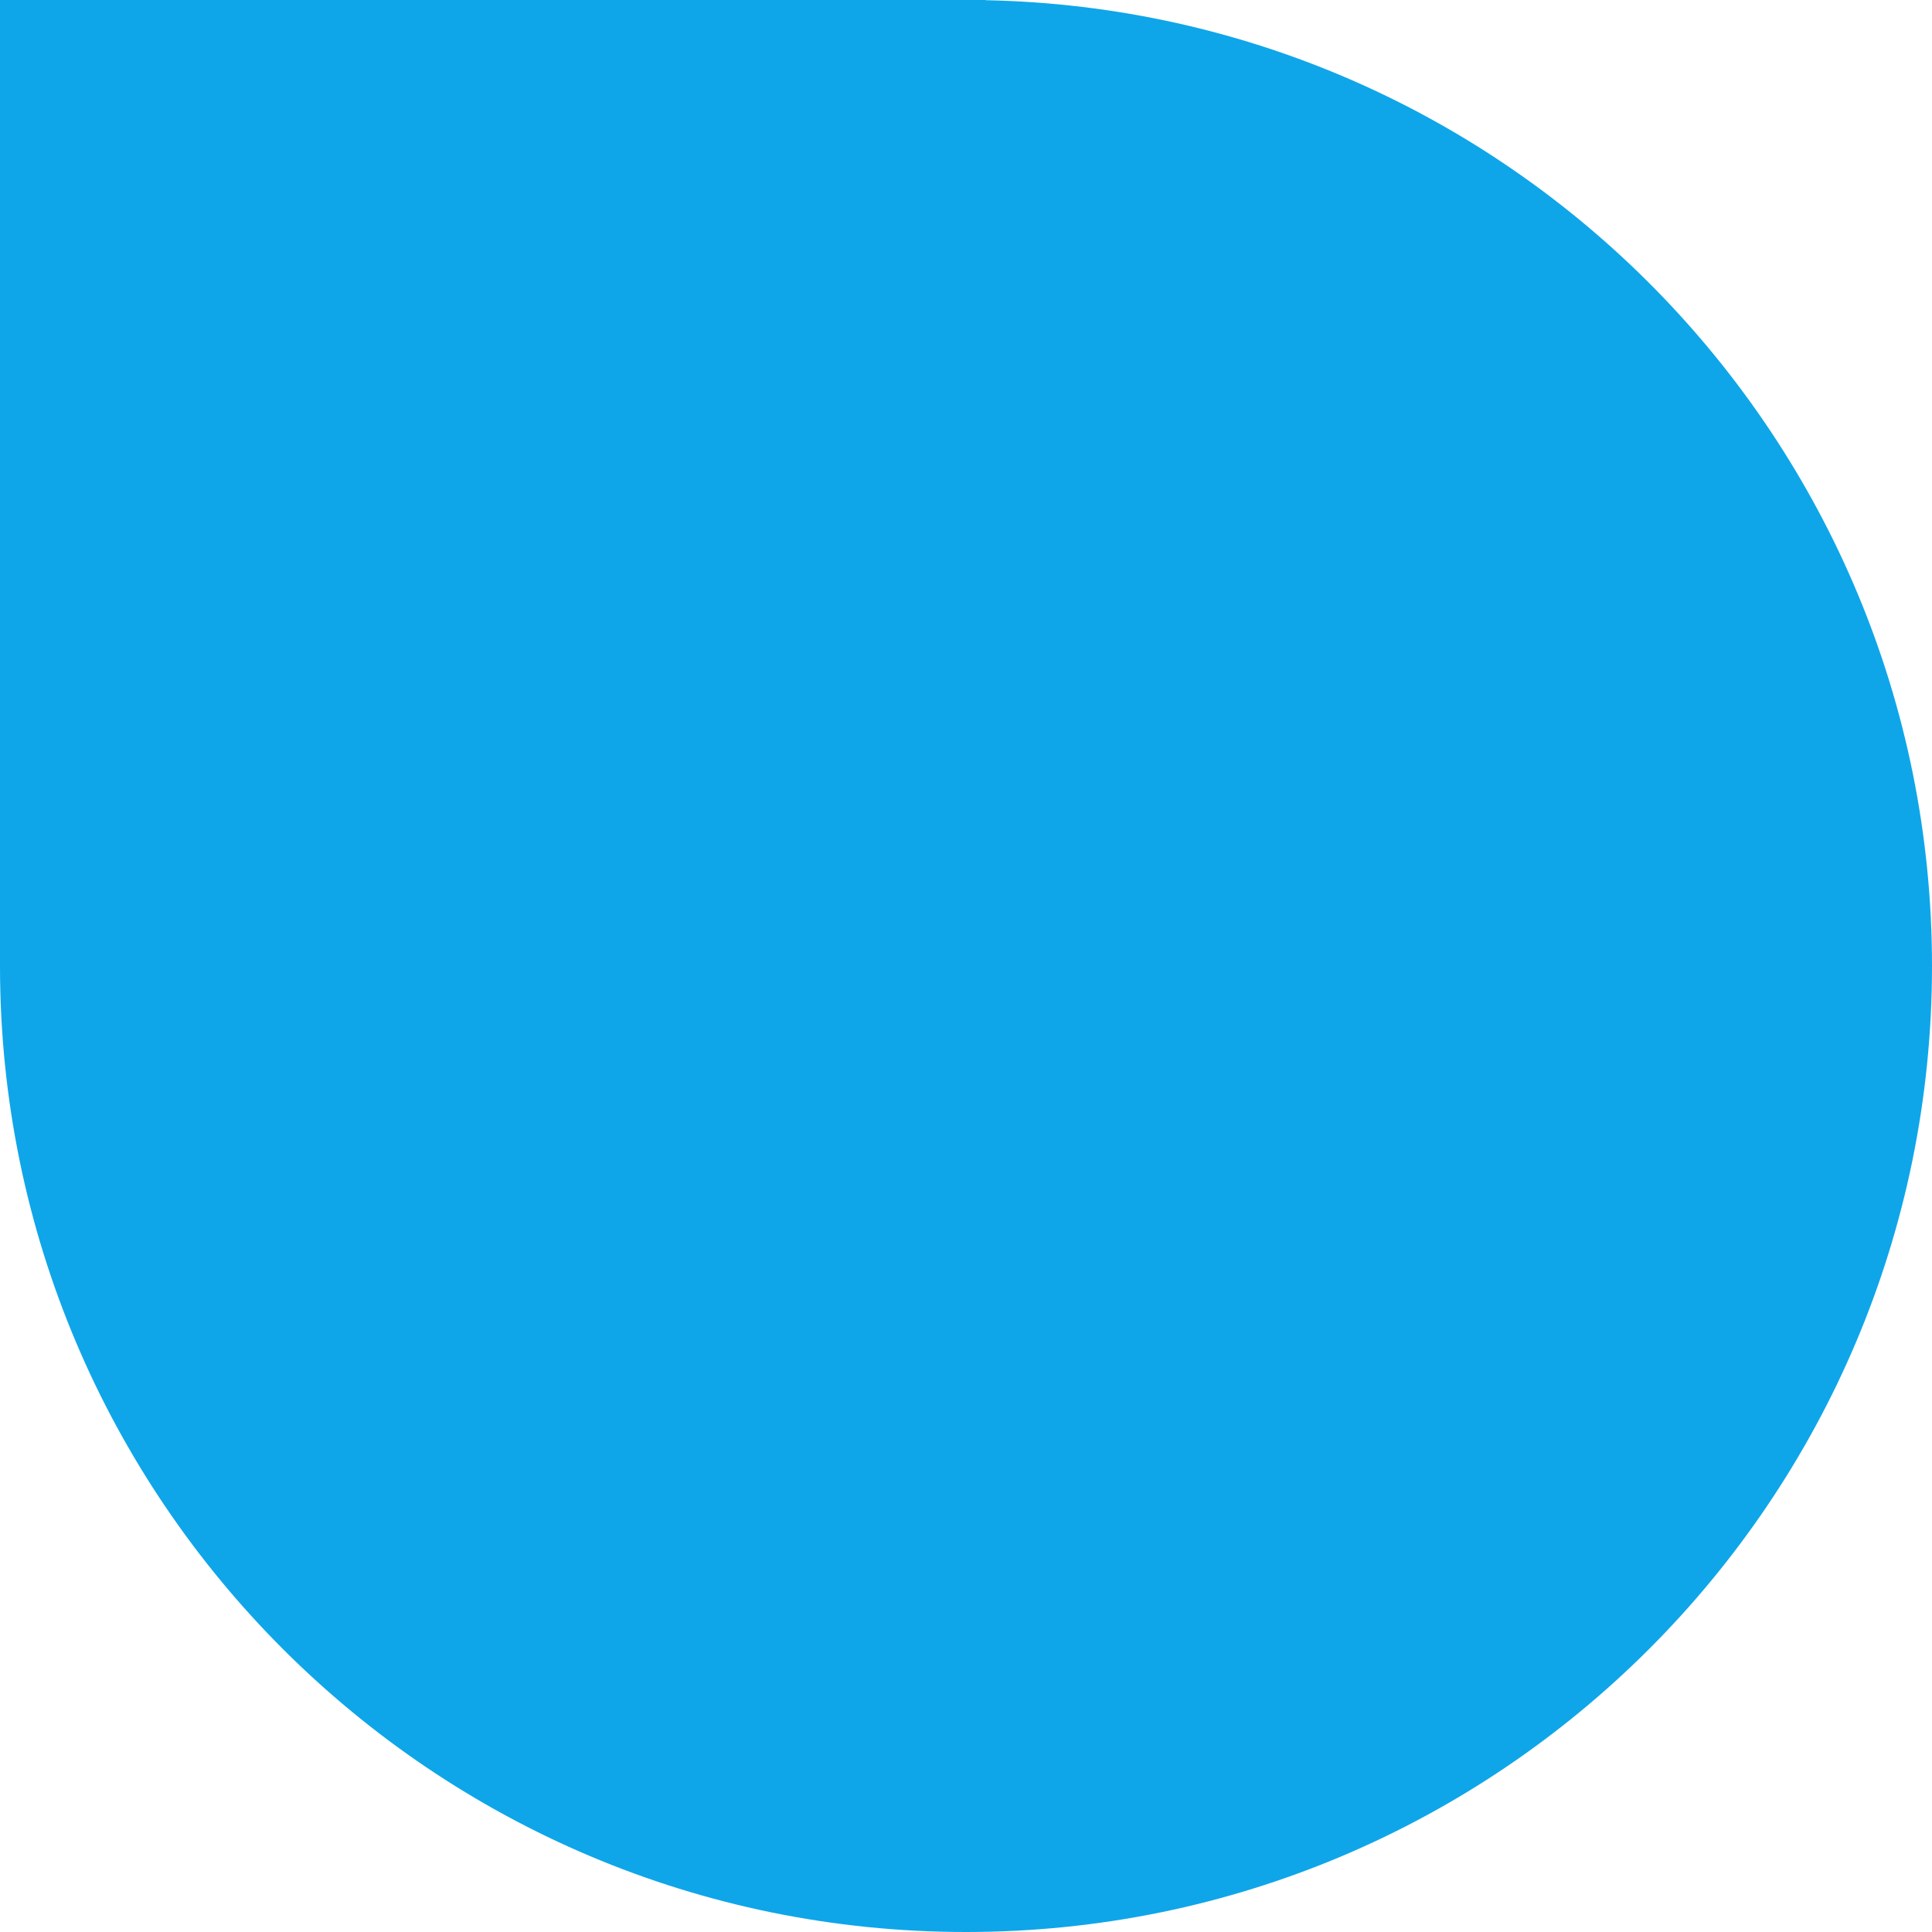
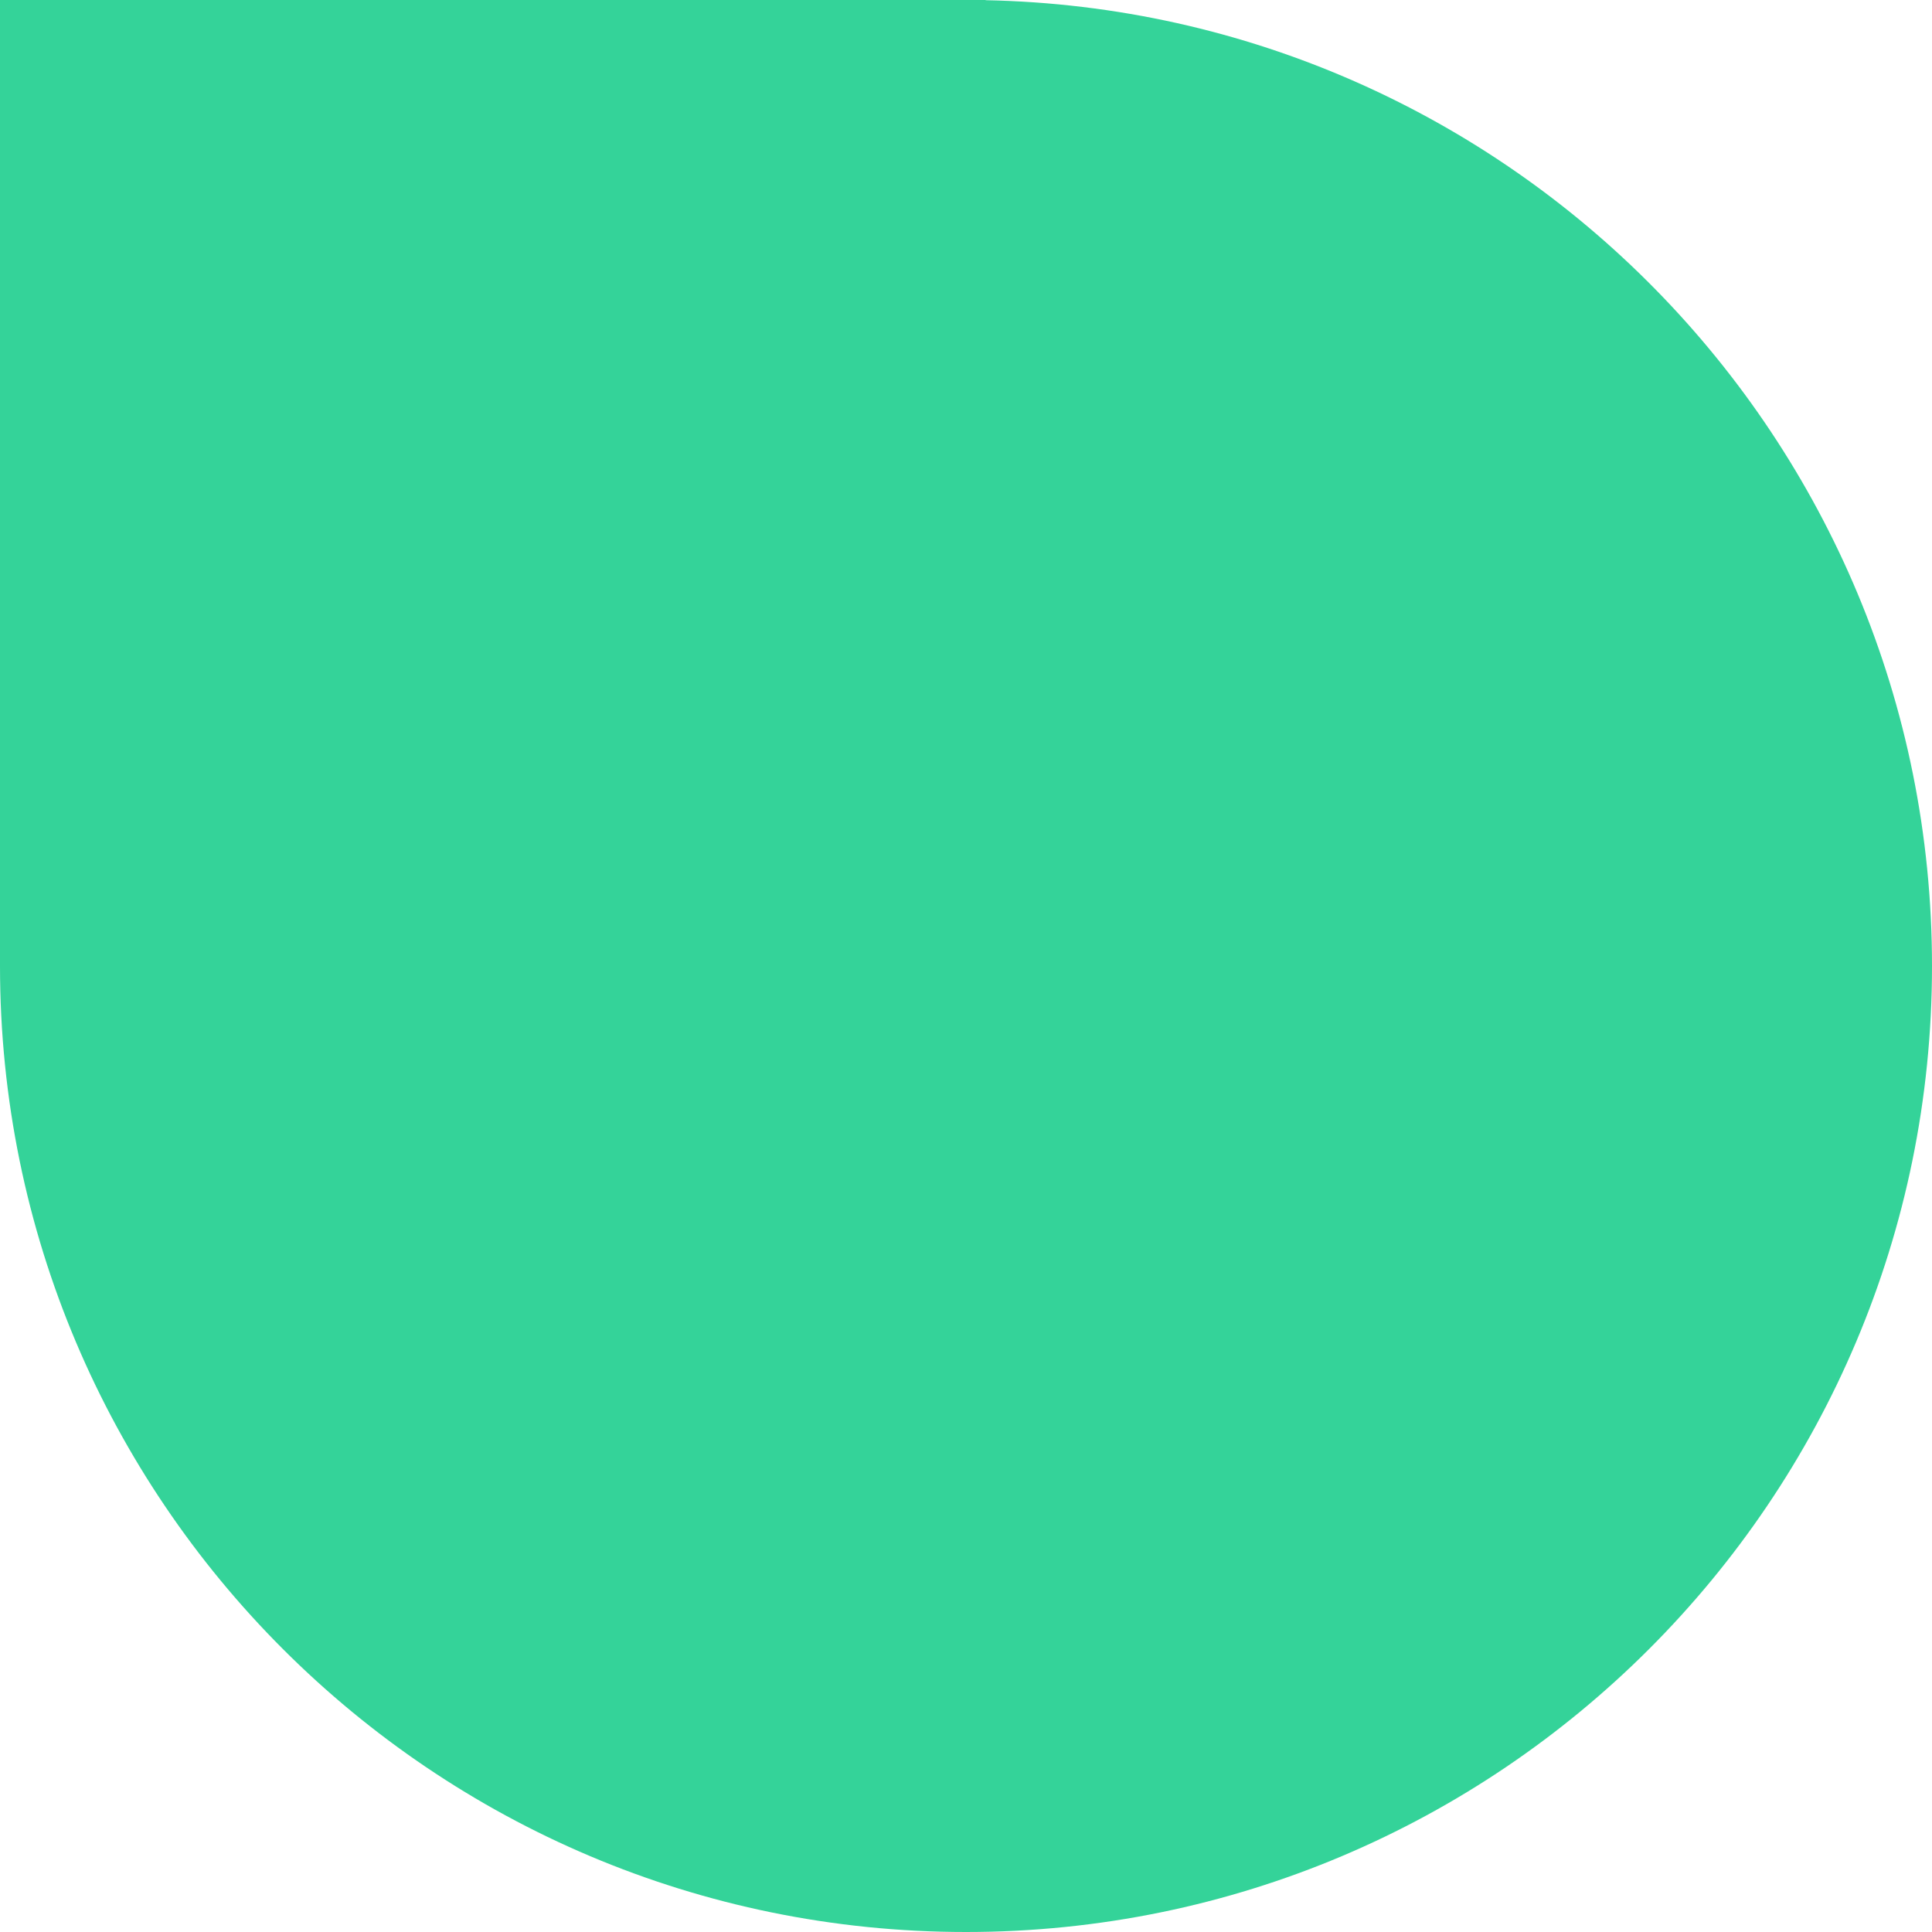
<svg xmlns="http://www.w3.org/2000/svg" width="98" height="98" viewBox="0 0 98 98" fill="none">
-   <path fill-rule="evenodd" clip-rule="evenodd" d="M0 49V0H49H50L49.99 0.01C76.595 0.537 98 22.269 98 49C98 76.062 76.062 98 49 98C21.938 98 0 76.062 0 49Z" fill="#0EA6E9" />
+   <path fill-rule="evenodd" clip-rule="evenodd" d="M0 49V0H49H50L49.99 0.01C76.595 0.537 98 22.269 98 49C98 76.062 76.062 98 49 98C21.938 98 0 76.062 0 49Z" fill="#34d399" />
</svg>
